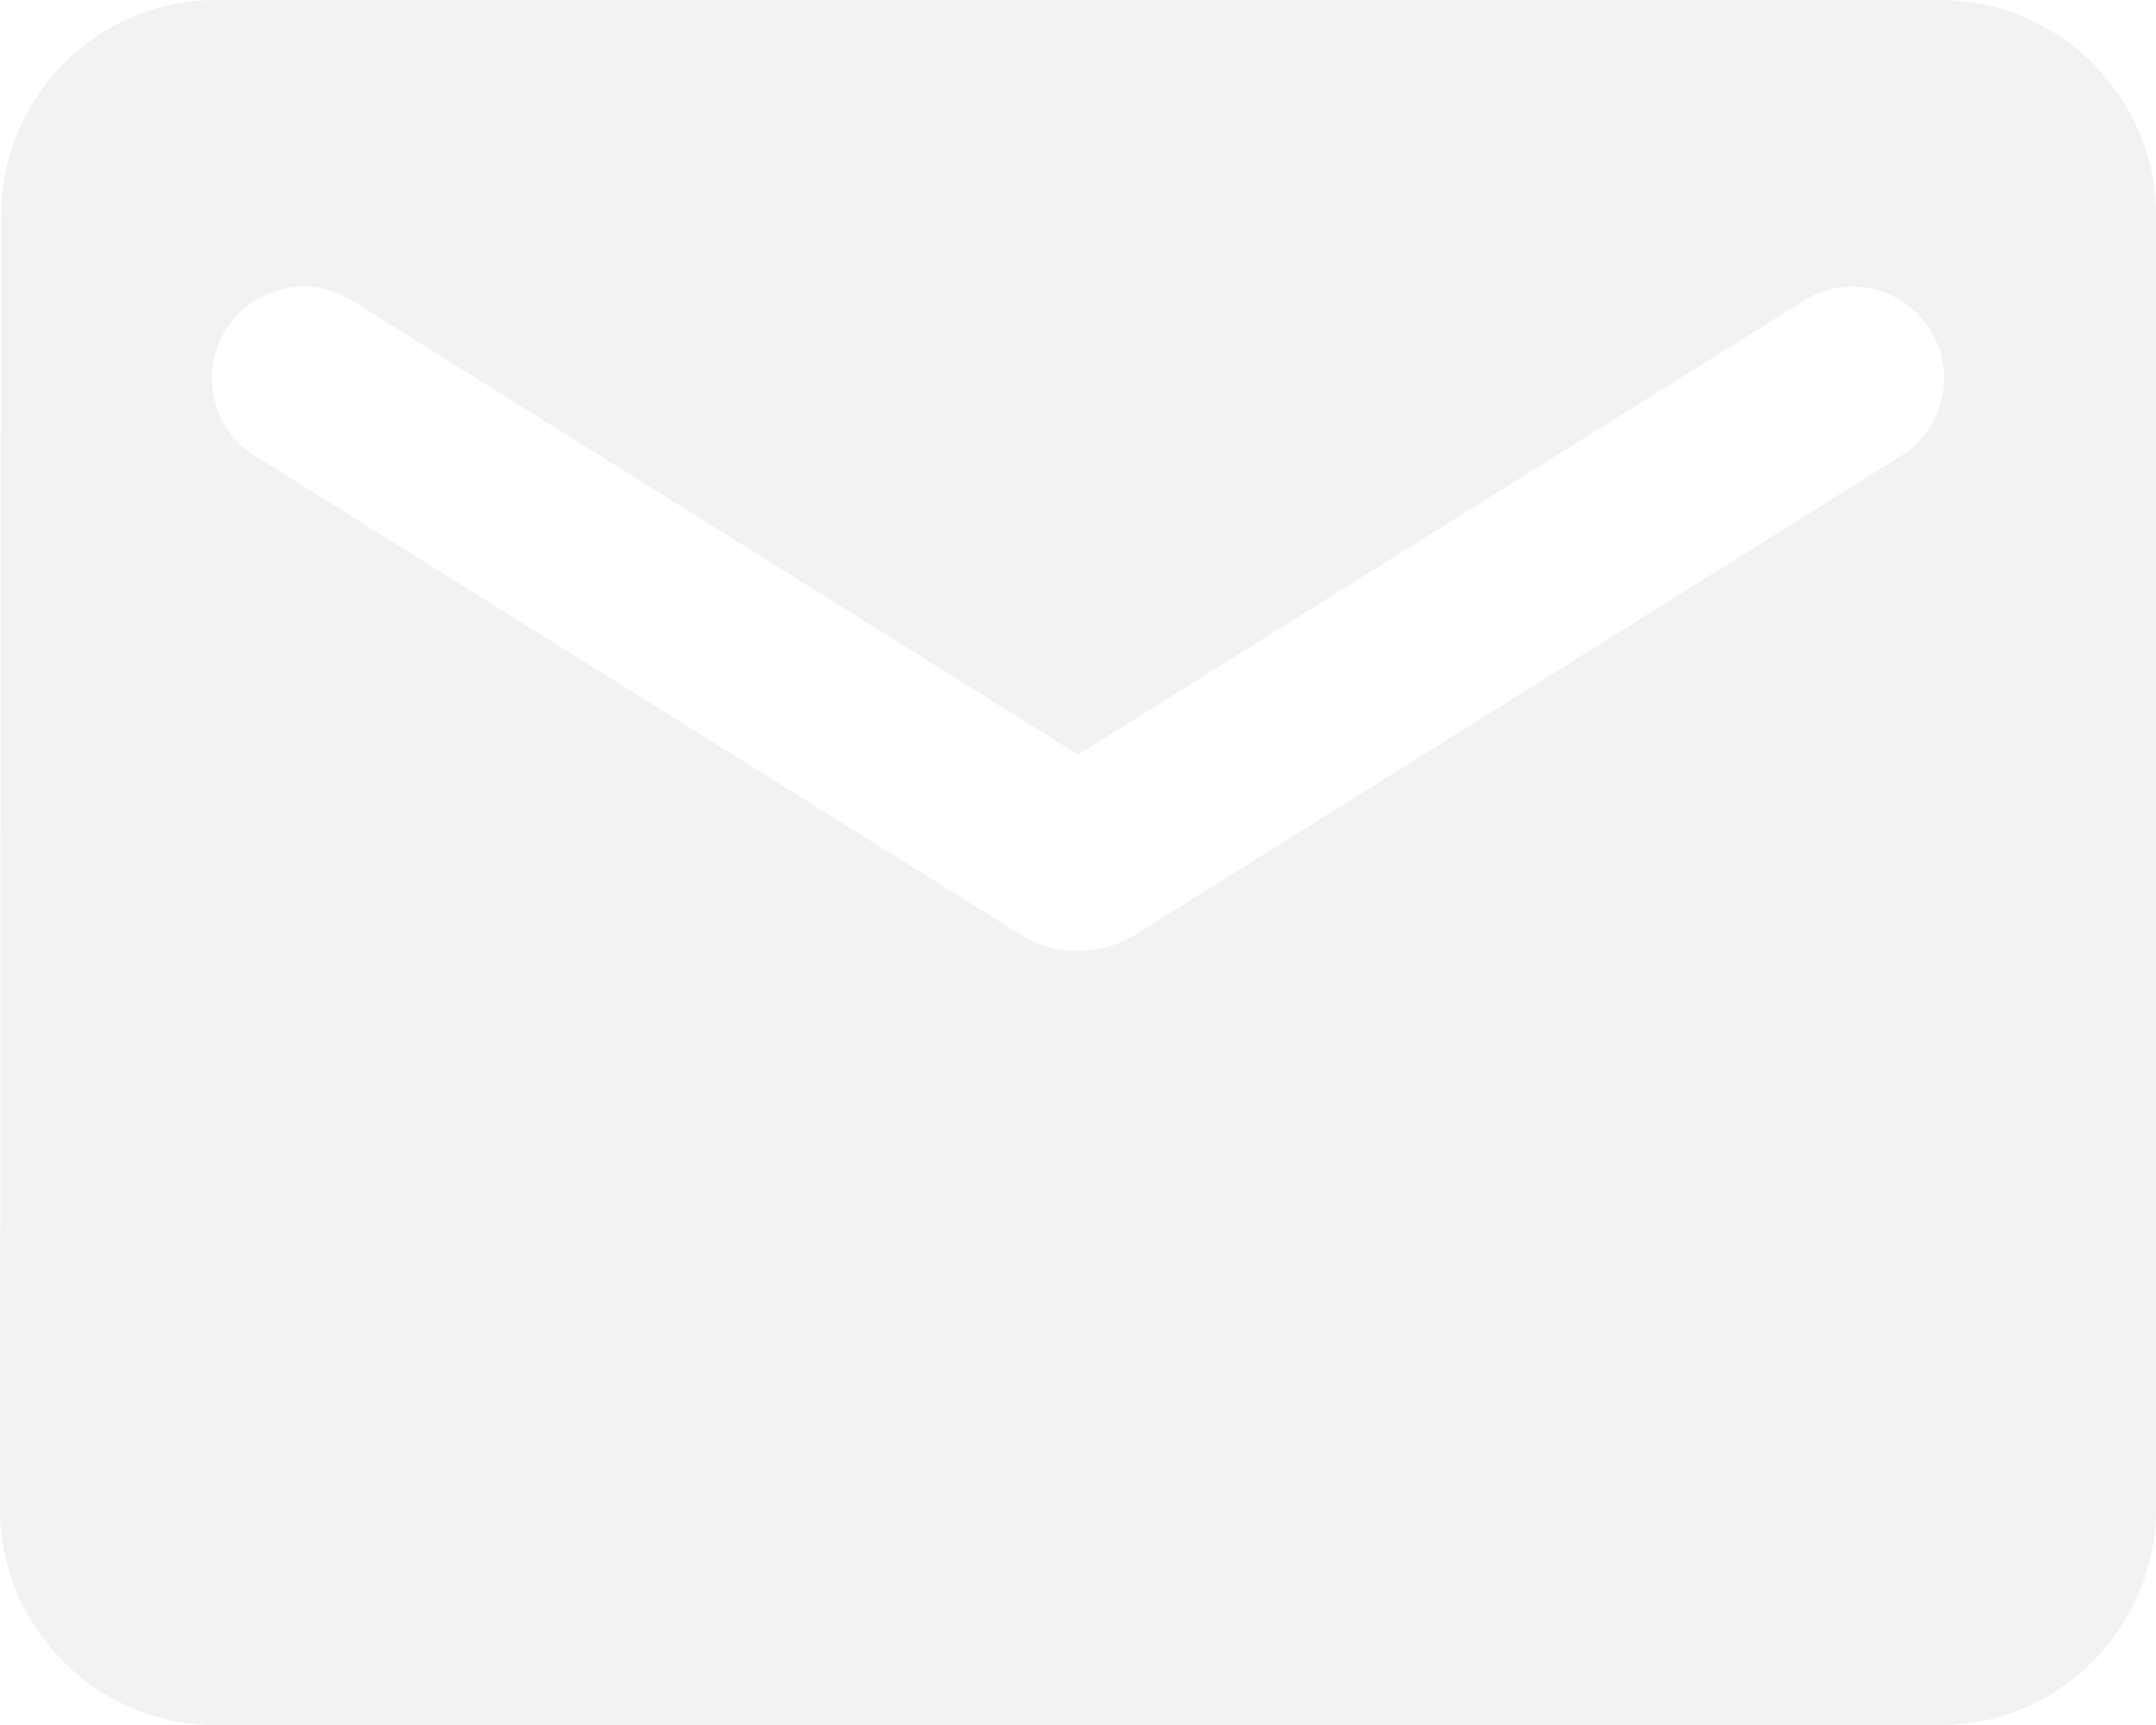
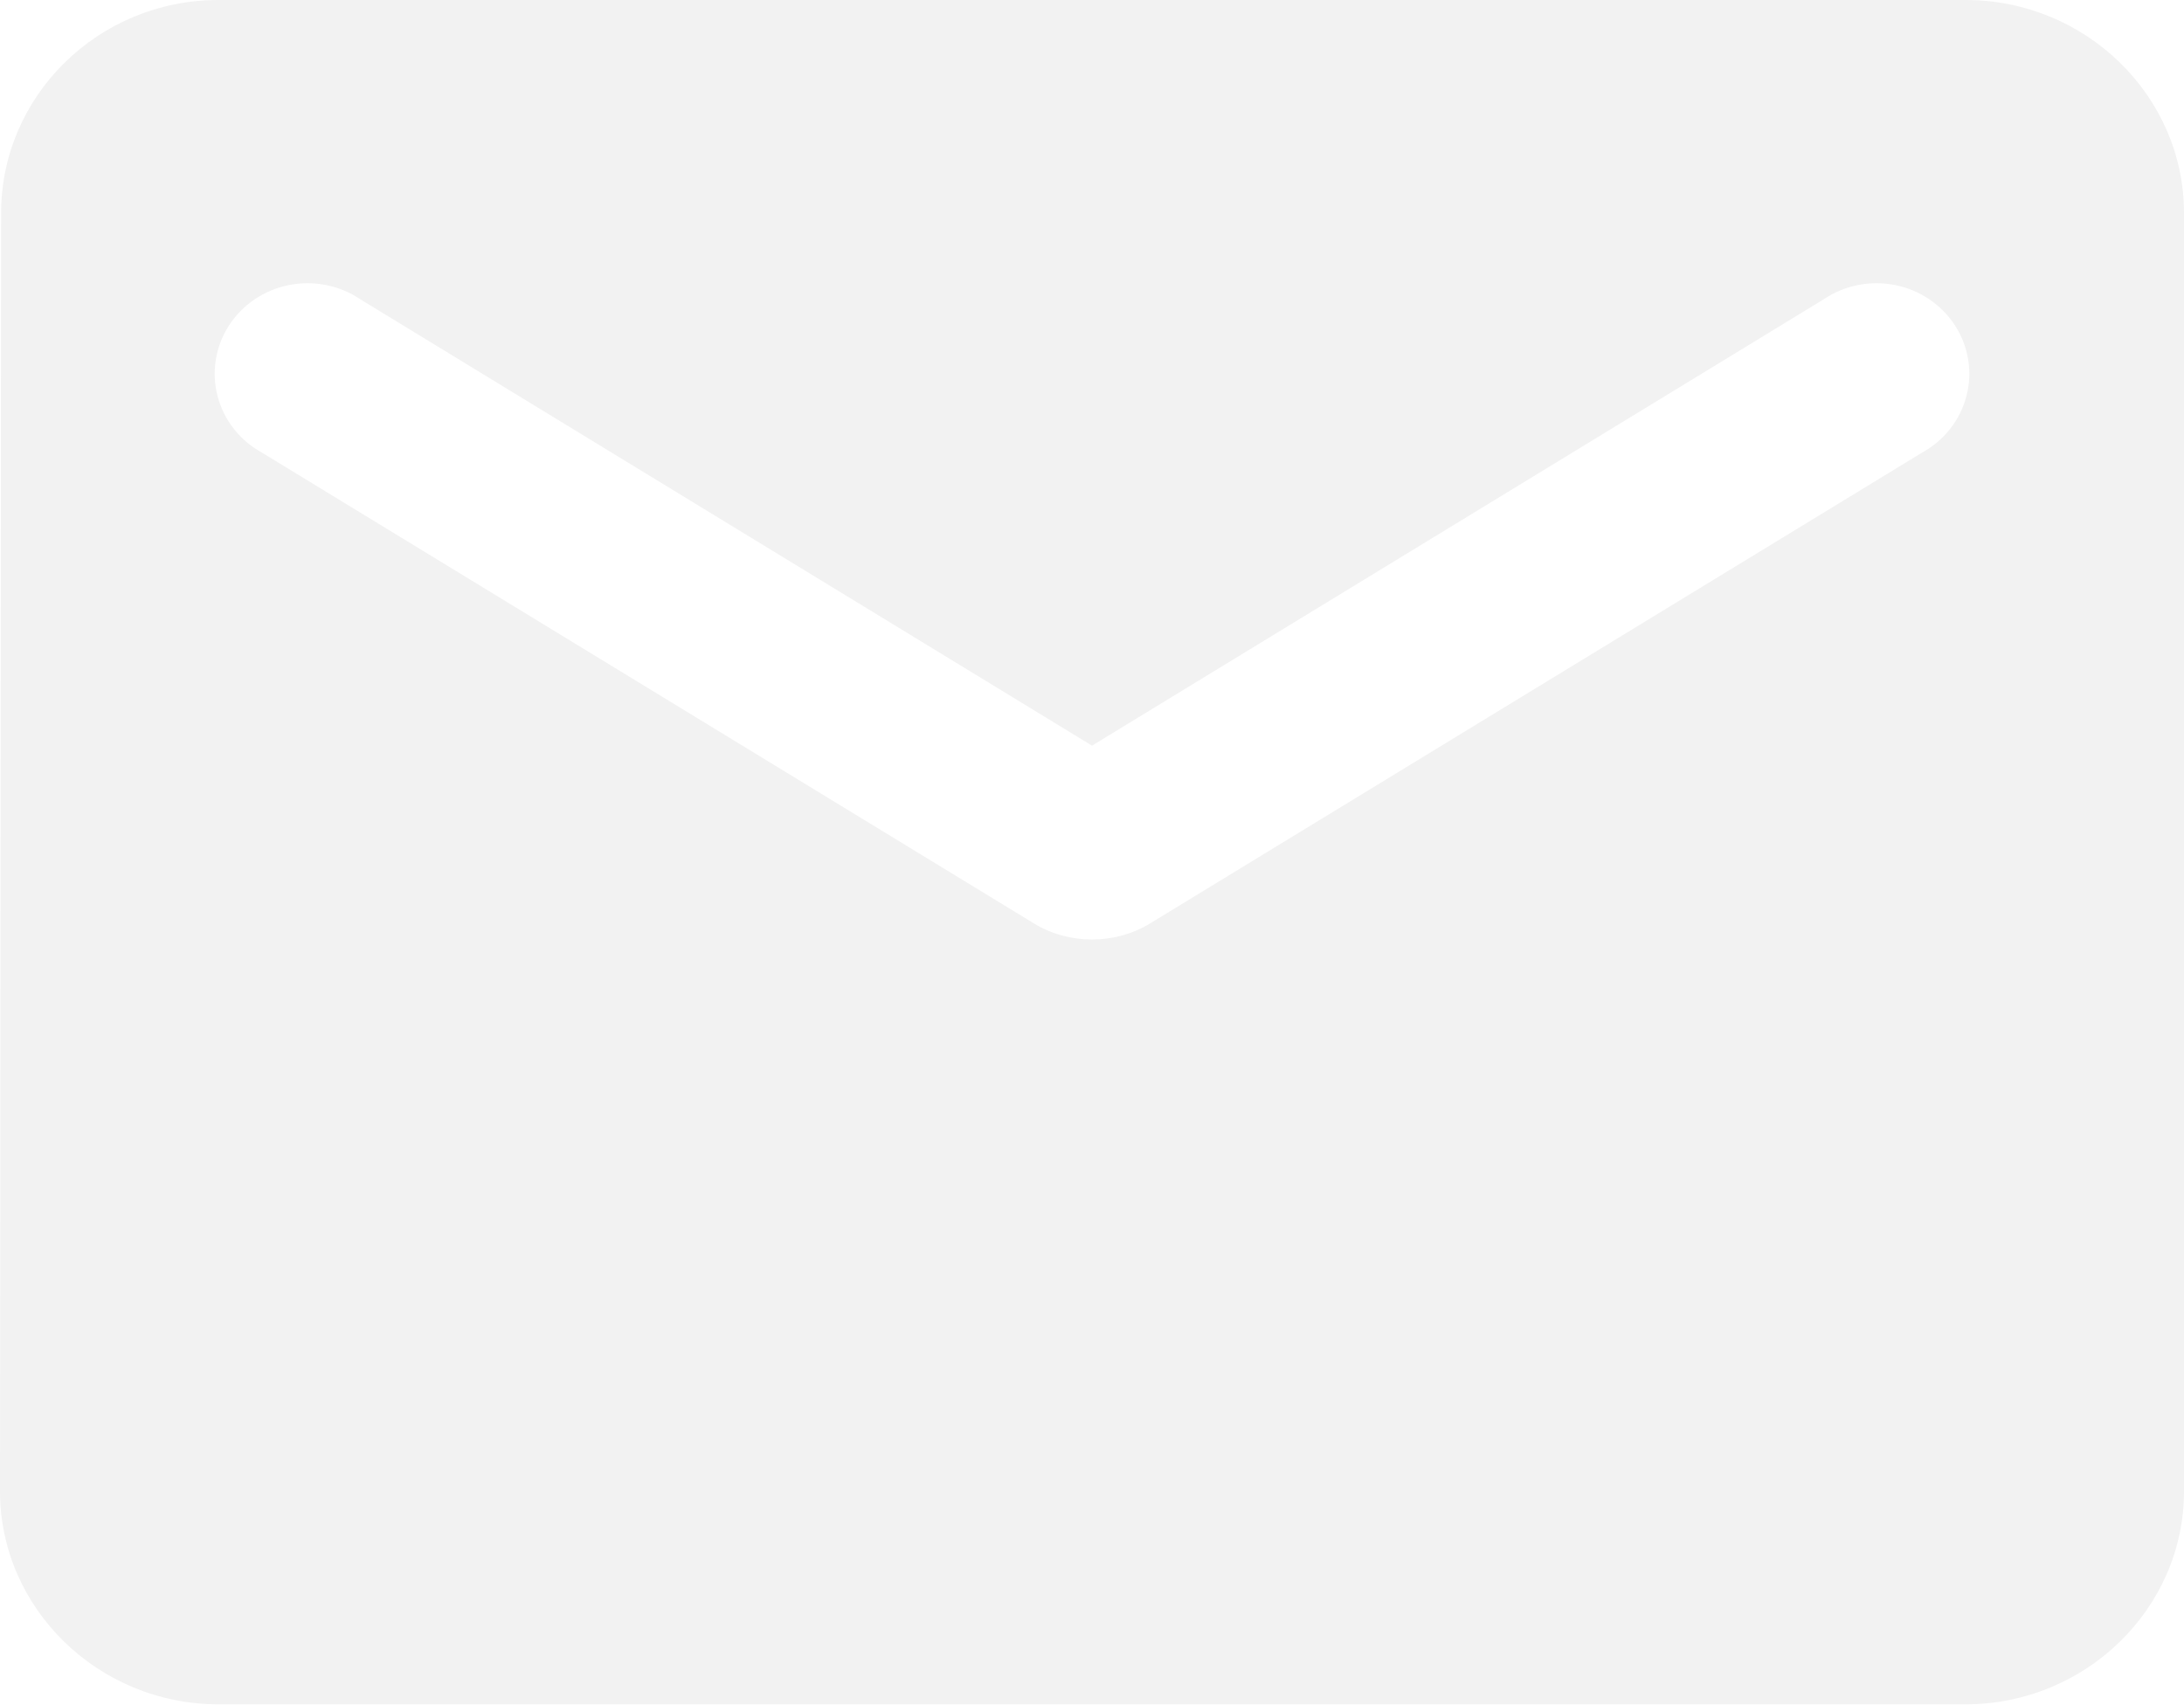
- <svg xmlns="http://www.w3.org/2000/svg" width="50" height="40" viewBox="0 0 50 40" fill="none">
-   <path d="M45 0H5C2.25 0 0.025 2.25 0.025 5L0 35C0 37.75 2.25 40 5 40H45C47.75 40 50 37.75 50 35V5C50 2.25 47.75 0 45 0ZM44 10.625L26.325 21.675C25.525 22.175 24.475 22.175 23.675 21.675L6 10.625C5.749 10.484 5.53 10.294 5.355 10.066C5.18 9.838 5.053 9.577 4.981 9.298C4.91 9.02 4.896 8.73 4.94 8.446C4.985 8.162 5.086 7.89 5.238 7.646C5.391 7.402 5.591 7.192 5.827 7.027C6.063 6.863 6.33 6.749 6.611 6.691C6.893 6.633 7.183 6.632 7.465 6.69C7.747 6.747 8.014 6.861 8.25 7.025L25 17.5L41.75 7.025C41.986 6.861 42.253 6.747 42.535 6.69C42.817 6.632 43.107 6.633 43.389 6.691C43.67 6.749 43.937 6.863 44.173 7.027C44.409 7.192 44.609 7.402 44.762 7.646C44.914 7.89 45.016 8.162 45.06 8.446C45.104 8.73 45.09 9.02 45.019 9.298C44.947 9.577 44.82 9.838 44.645 10.066C44.47 10.294 44.251 10.484 44 10.625Z" fill="#F2F2F2" />
+ <svg xmlns="http://www.w3.org/2000/svg" width="41" height="32" viewBox="0 0 41 32" fill="none">
+   <path d="M36.9 0H4.1C1.845 0 0.021 1.8 0.021 4L0 28C0 30.2 1.845 32 4.1 32H36.9C39.155 32 41 30.2 41 28V4C41 1.8 39.155 0 36.9 0ZM36.08 8.5L21.587 17.34C20.93 17.74 20.07 17.74 19.413 17.34L4.92 8.5C4.714 8.387 4.534 8.235 4.391 8.053C4.247 7.87 4.143 7.662 4.085 7.439C4.026 7.216 4.015 6.984 4.051 6.757C4.087 6.529 4.17 6.312 4.295 6.117C4.42 5.922 4.584 5.753 4.778 5.622C4.972 5.491 5.19 5.399 5.421 5.353C5.652 5.306 5.89 5.306 6.121 5.352C6.352 5.398 6.571 5.489 6.765 5.62L20.5 14L34.235 5.62C34.429 5.489 34.648 5.398 34.879 5.352C35.11 5.306 35.348 5.306 35.579 5.353C35.81 5.399 36.029 5.491 36.222 5.622C36.416 5.753 36.58 5.922 36.705 6.117C36.83 6.312 36.913 6.529 36.949 6.757C36.985 6.984 36.974 7.216 36.915 7.439C36.857 7.662 36.753 7.87 36.609 8.053C36.466 8.235 36.286 8.387 36.08 8.5Z" fill="#F2F2F2" />
</svg>
